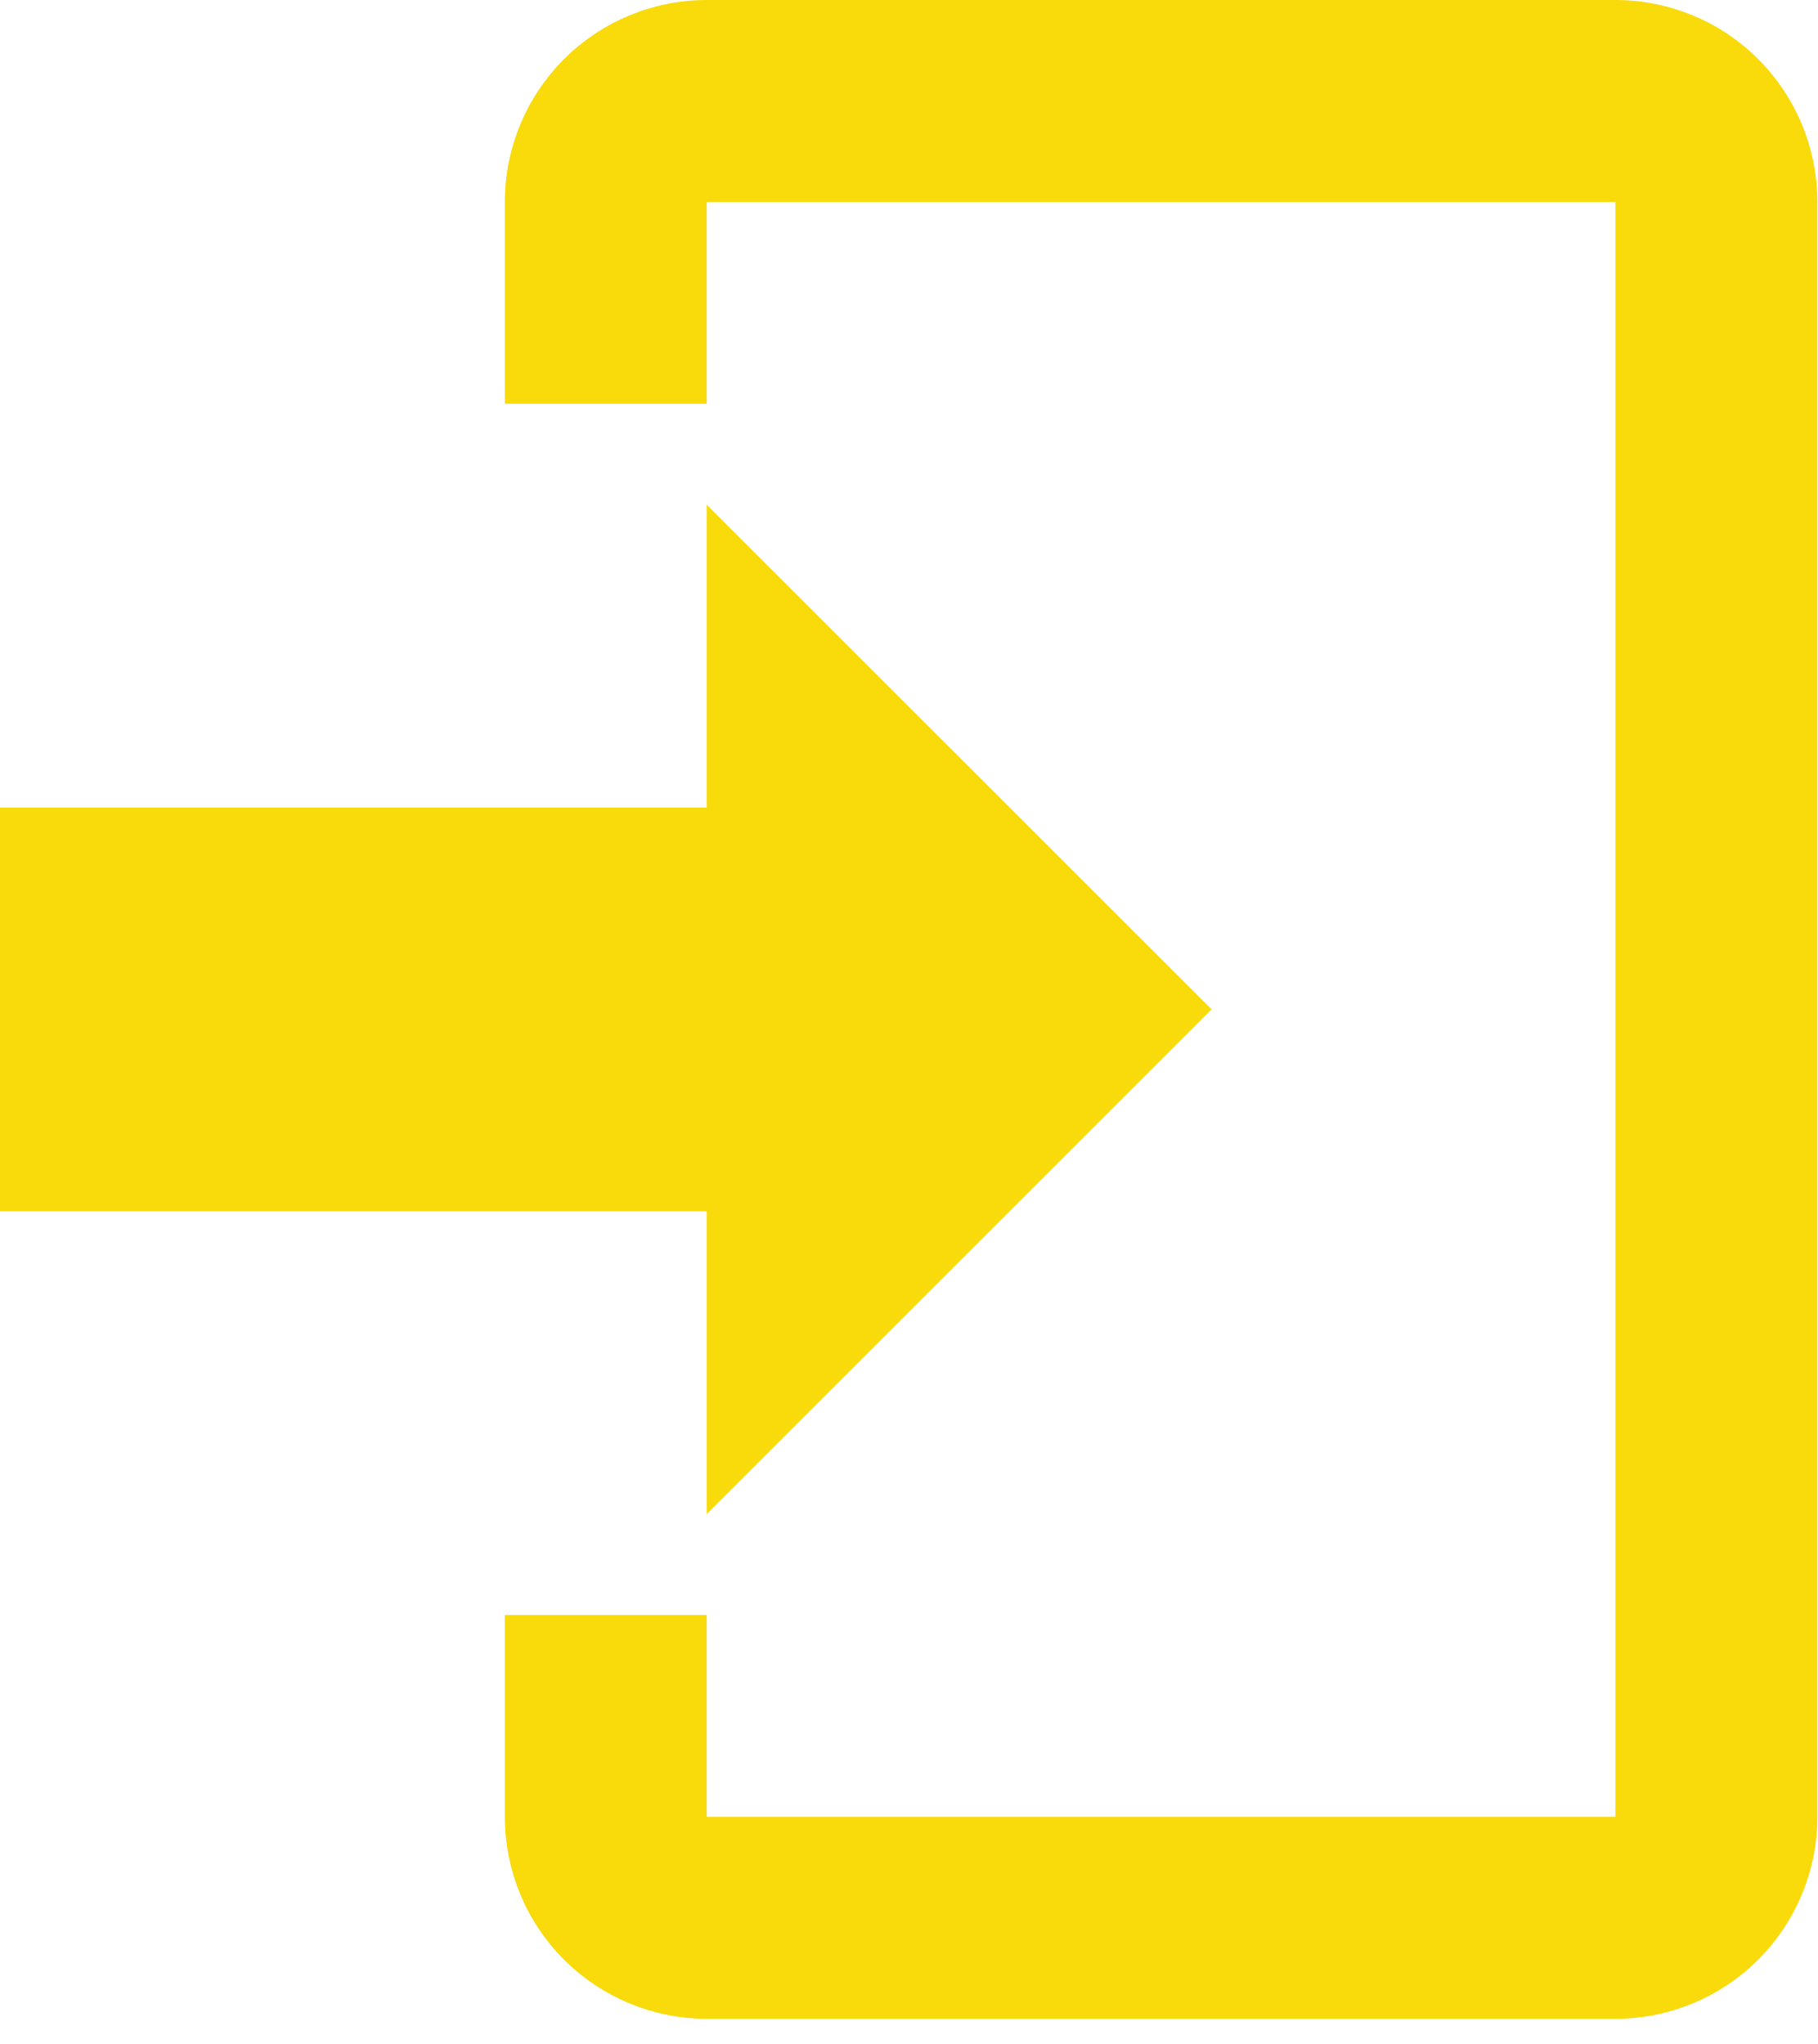
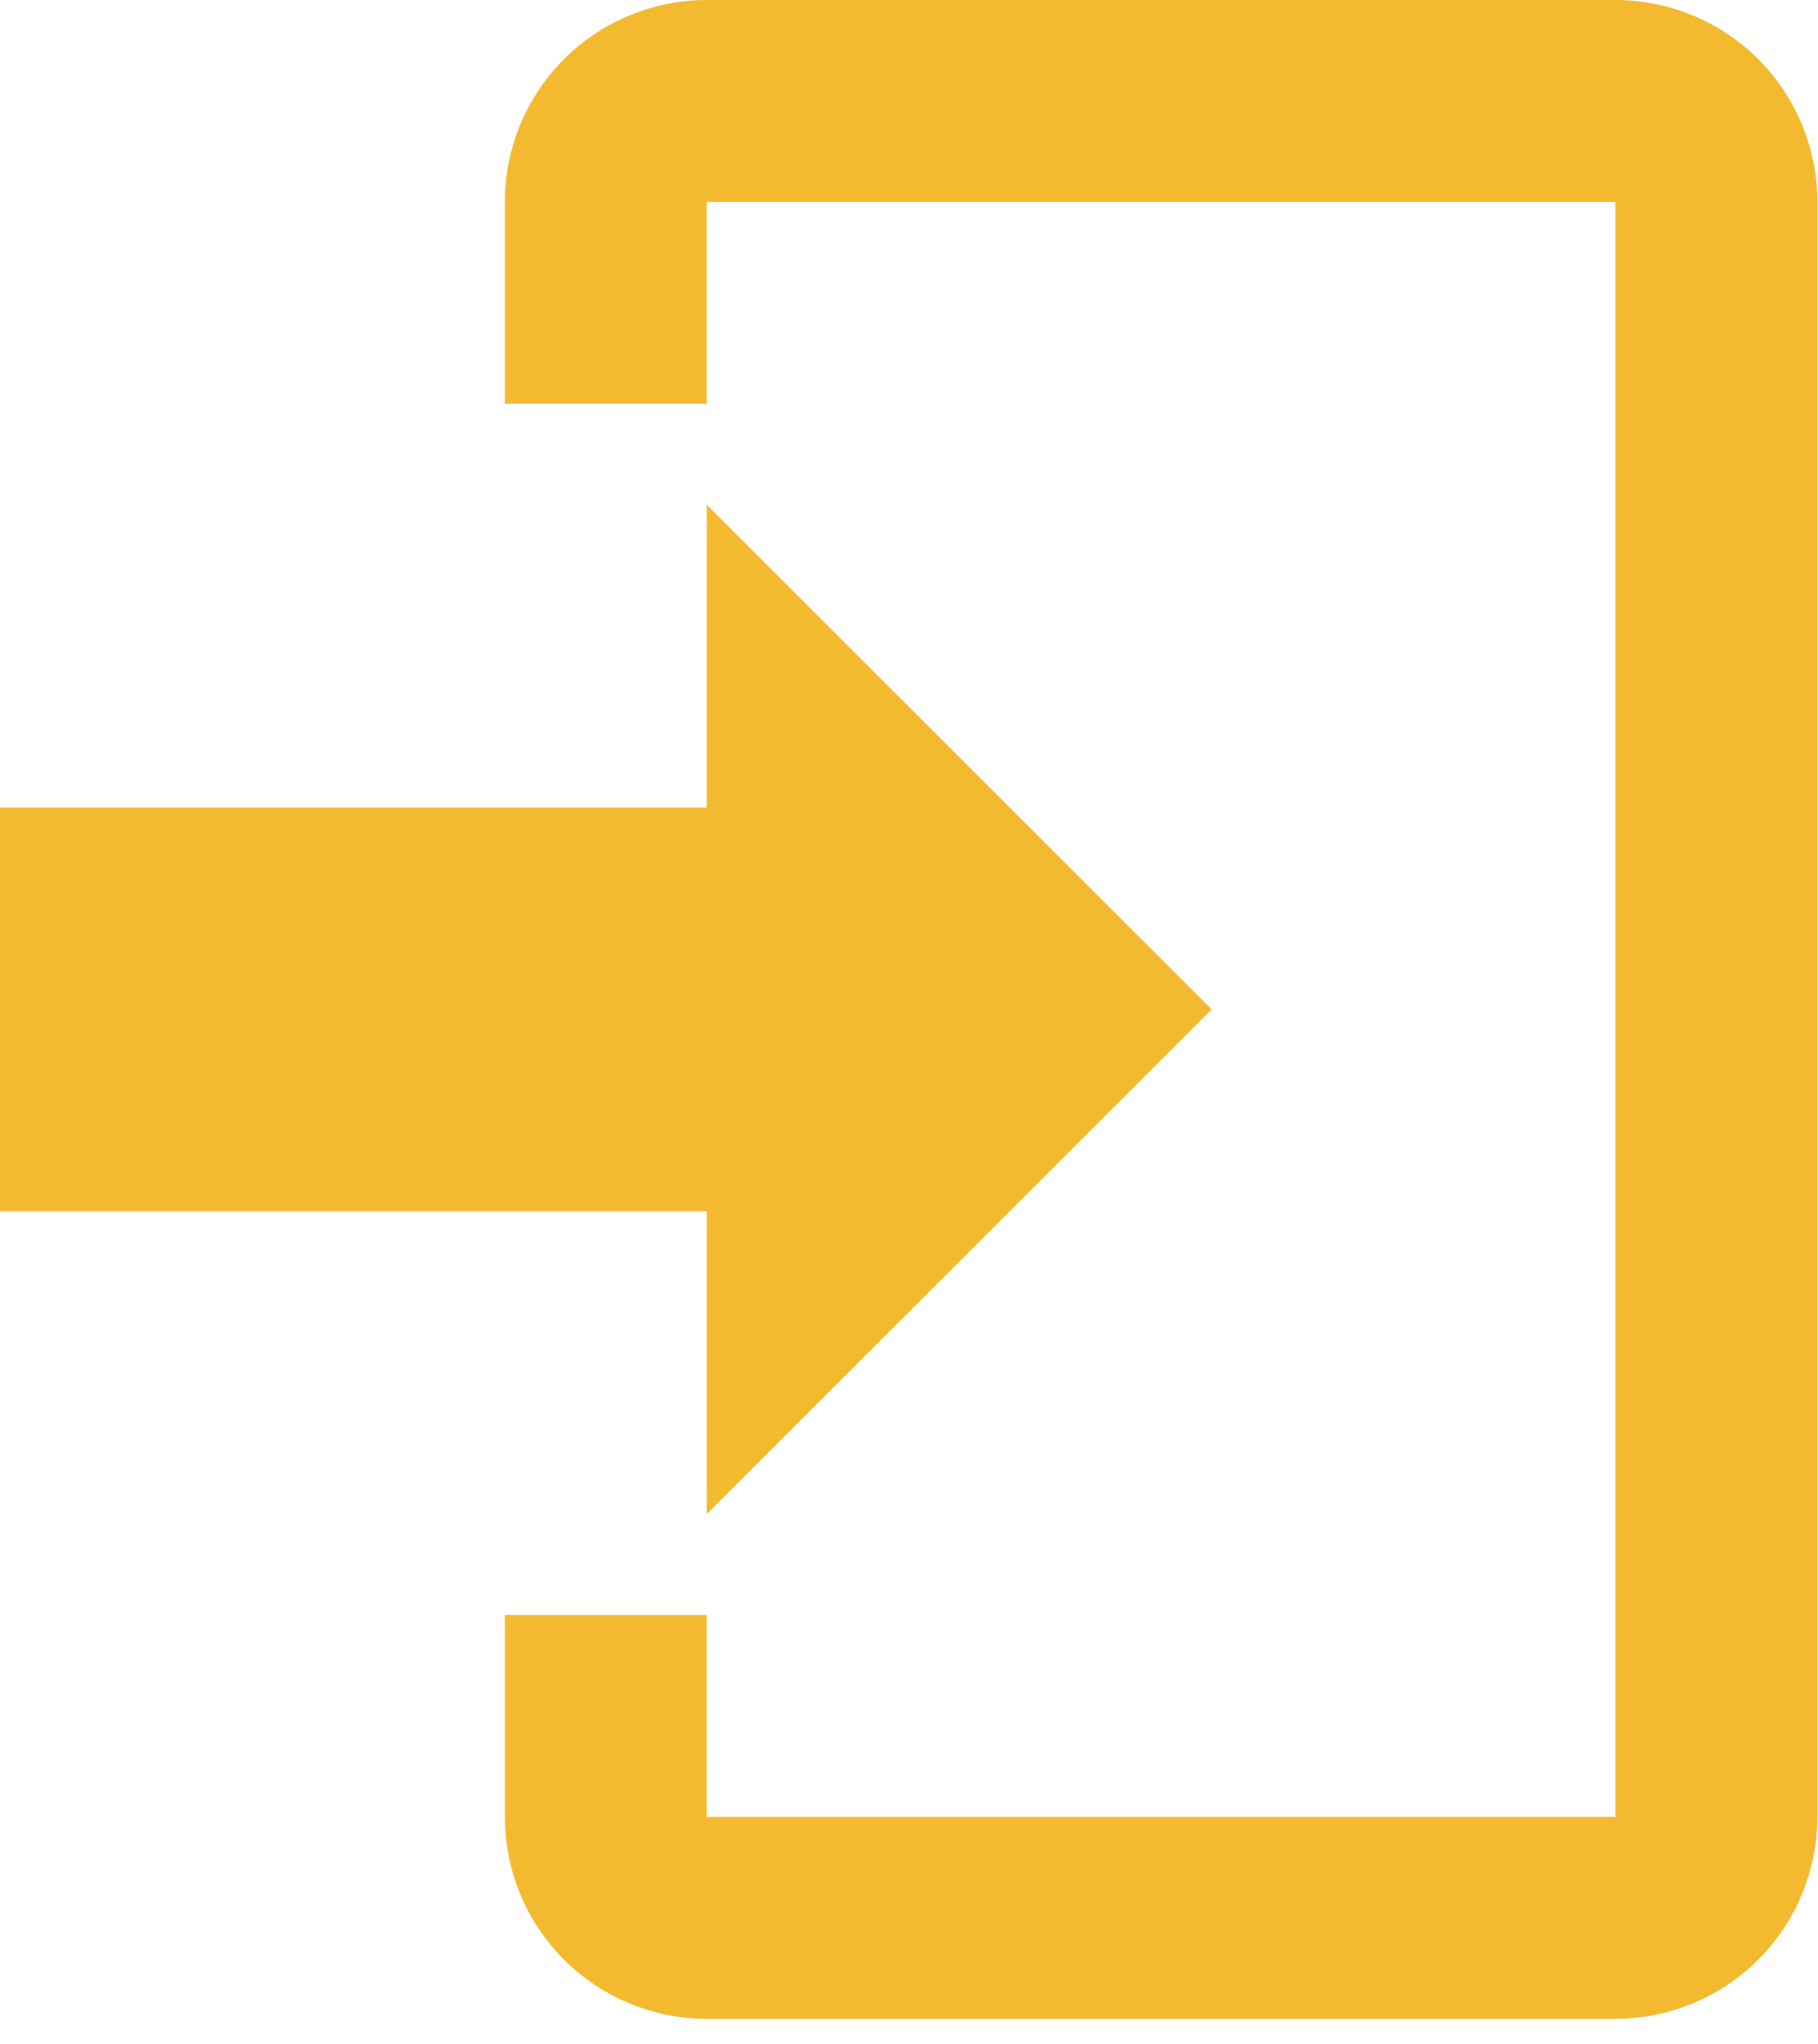
<svg xmlns="http://www.w3.org/2000/svg" width="24" height="27" viewBox="0 0 24 27" fill="none">
-   <path d="M9.333 20V16H0V10.667H9.333V6.667L16 13.333L9.333 20ZM9.333 0H21.333C22.041 0 22.719 0.281 23.219 0.781C23.719 1.281 24 1.959 24 2.667V24C24 24.707 23.719 25.386 23.219 25.886C22.719 26.386 22.041 26.667 21.333 26.667H9.333C8.626 26.667 7.948 26.386 7.448 25.886C6.948 25.386 6.667 24.707 6.667 24V21.333H9.333V24H21.333V2.667H9.333V5.333H6.667V2.667C6.667 1.959 6.948 1.281 7.448 0.781C7.948 0.281 8.626 0 9.333 0Z" fill="#F9DA0A" />
+   <path d="M9.333 20V16H0V10.667H9.333V6.667L16 13.333L9.333 20ZM9.333 0H21.333C22.041 0 22.719 0.281 23.219 0.781C23.719 1.281 24 1.959 24 2.667V24C24 24.707 23.719 25.386 23.219 25.886C22.719 26.386 22.041 26.667 21.333 26.667H9.333C8.626 26.667 7.948 26.386 7.448 25.886C6.948 25.386 6.667 24.707 6.667 24V21.333H9.333V24H21.333V2.667H9.333V5.333H6.667V2.667C6.667 1.959 6.948 1.281 7.448 0.781C7.948 0.281 8.626 0 9.333 0Z" fill="#f4ba2f" />
</svg>
